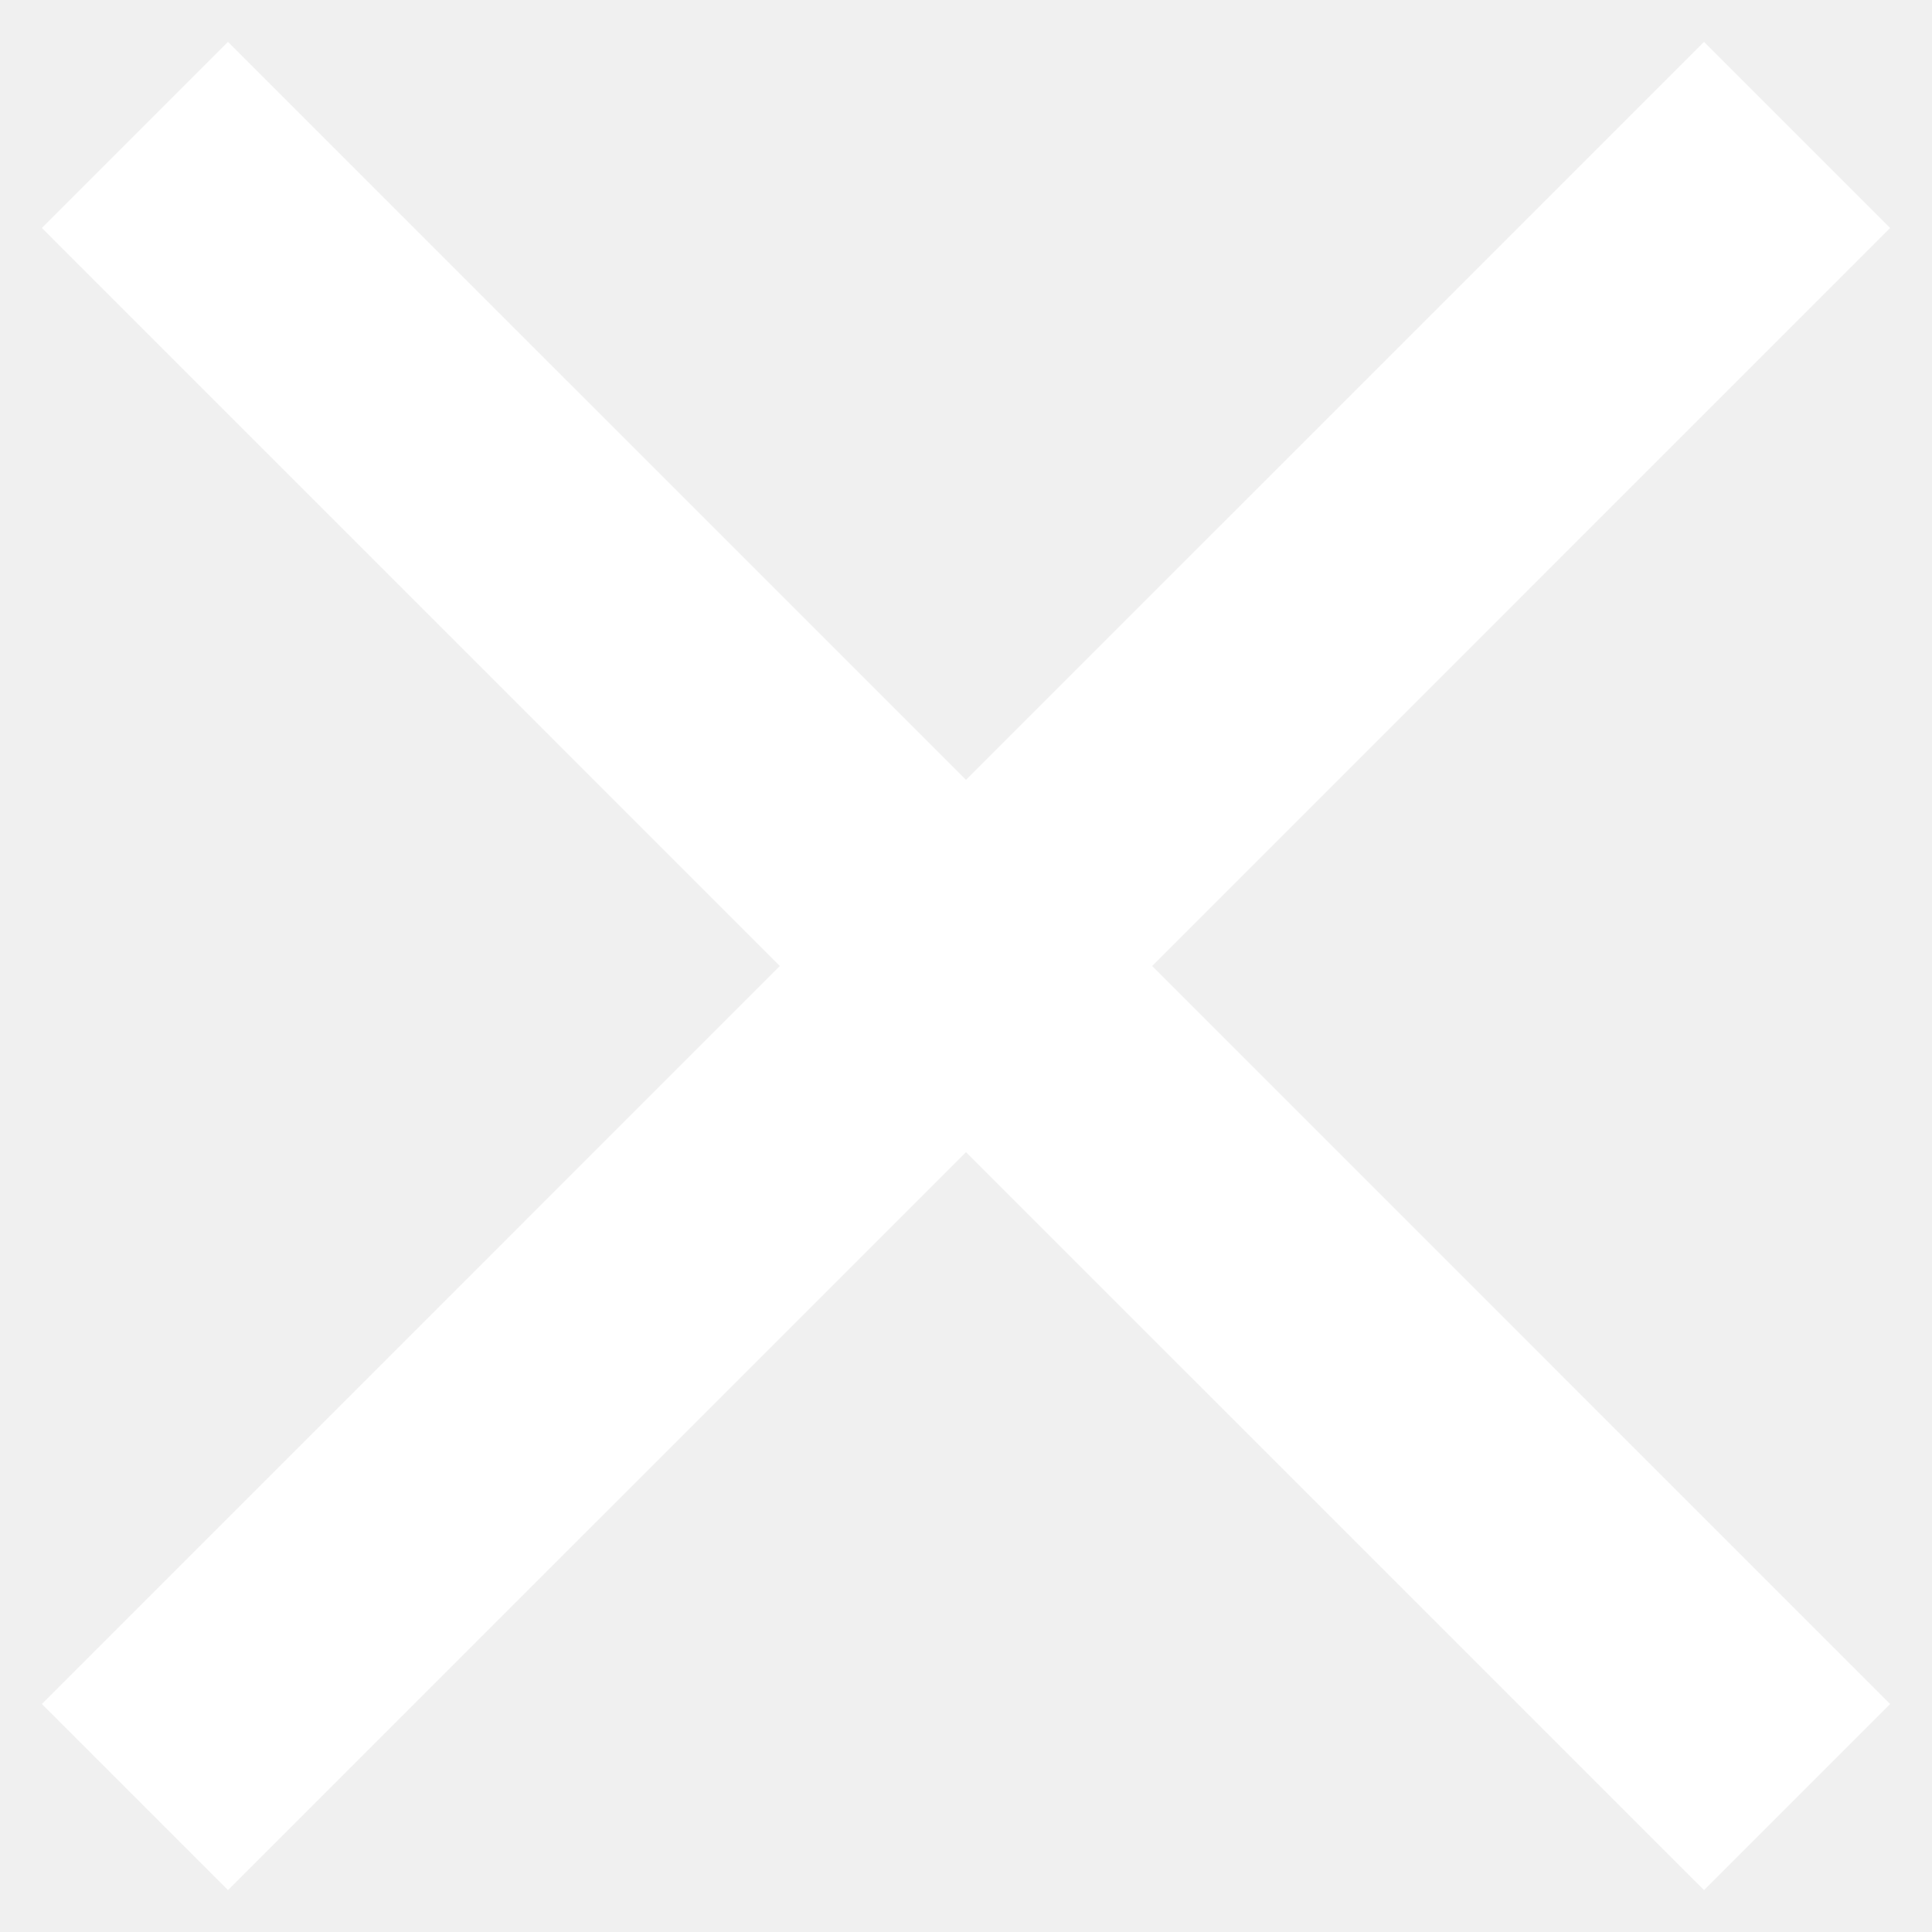
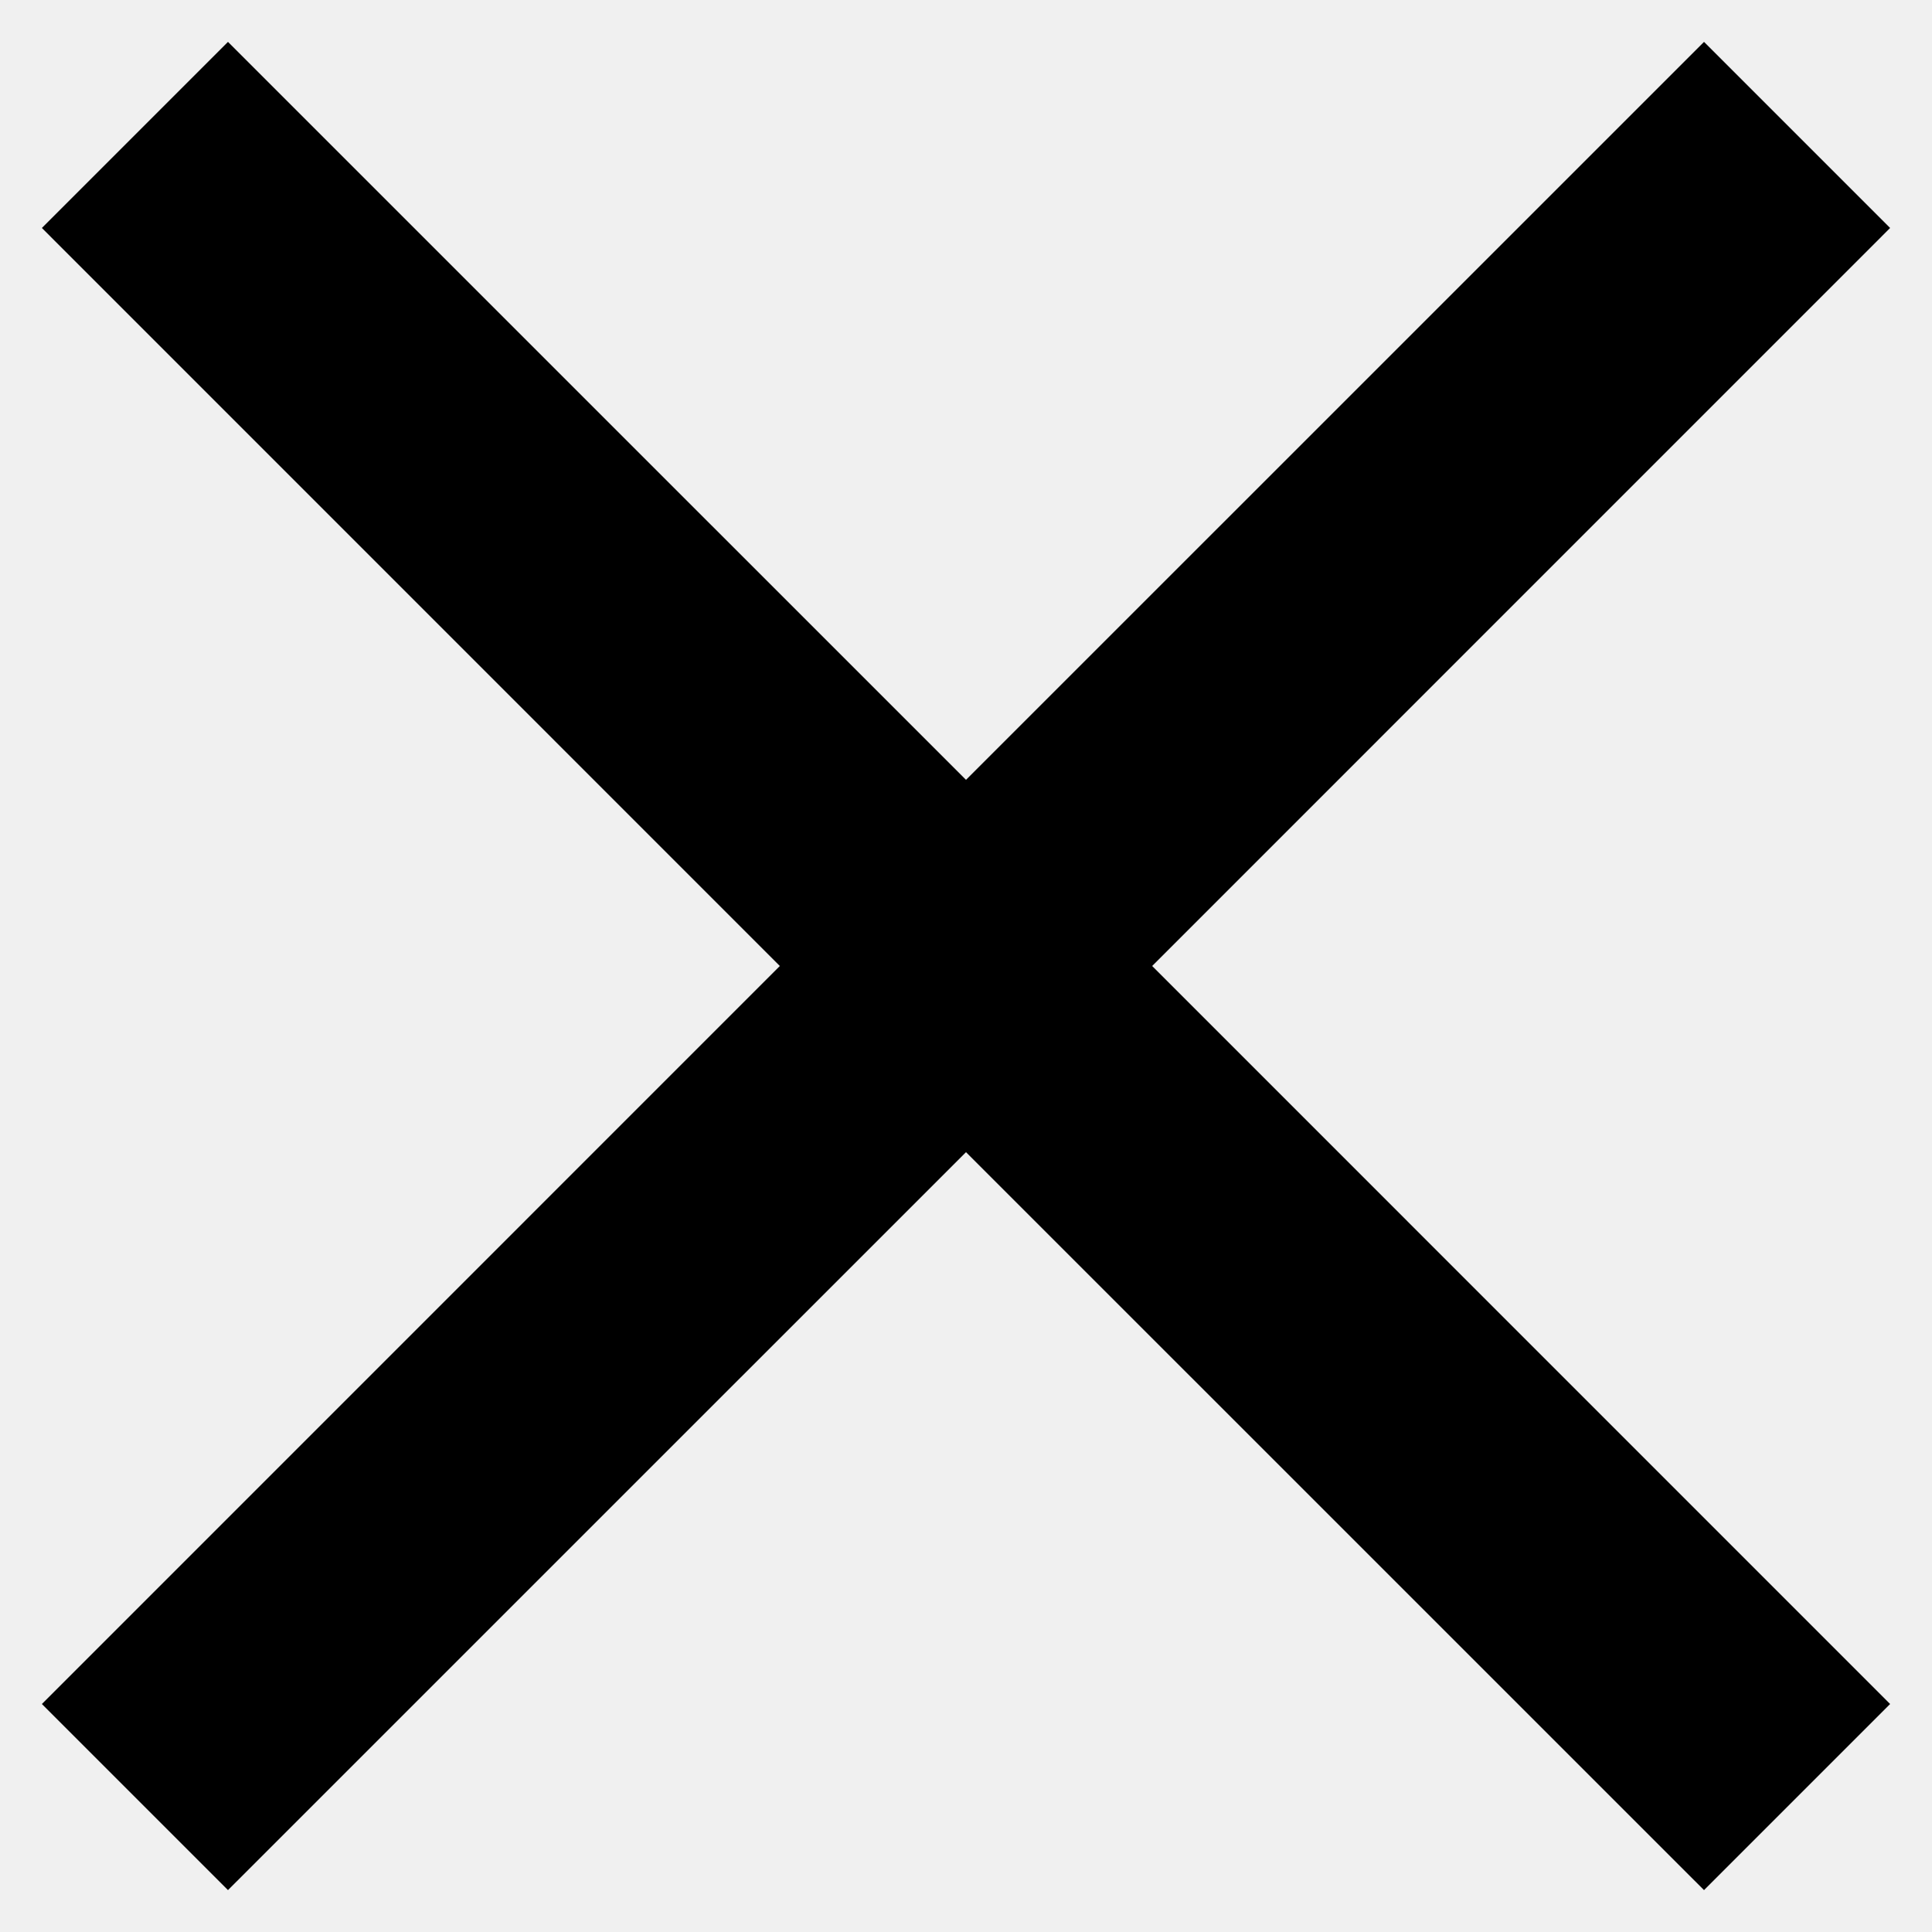
- <svg xmlns="http://www.w3.org/2000/svg" width="25" height="25" viewBox="0 0 25 25" fill="none">
-   <path d="M24.458 2.95L22.05 0.542L12.5 10.091L2.95 0.542L0.542 2.95L10.091 12.5L0.542 22.05L2.95 24.458L12.5 14.909L22.05 24.458L24.458 22.05L14.909 12.5L24.458 2.95Z" fill="white" />
+ <svg xmlns="http://www.w3.org/2000/svg" width="10" height="10" viewBox="0 0 25 25" fill="currentColor">
+   <path d="M24.458 2.95L22.05 0.542L12.5 10.091L2.95 0.542L0.542 2.95L10.091 12.5L0.542 22.05L2.95 24.458L12.5 14.909L22.05 24.458L24.458 22.05L14.909 12.5L24.458 2.95Z" />
</svg>
